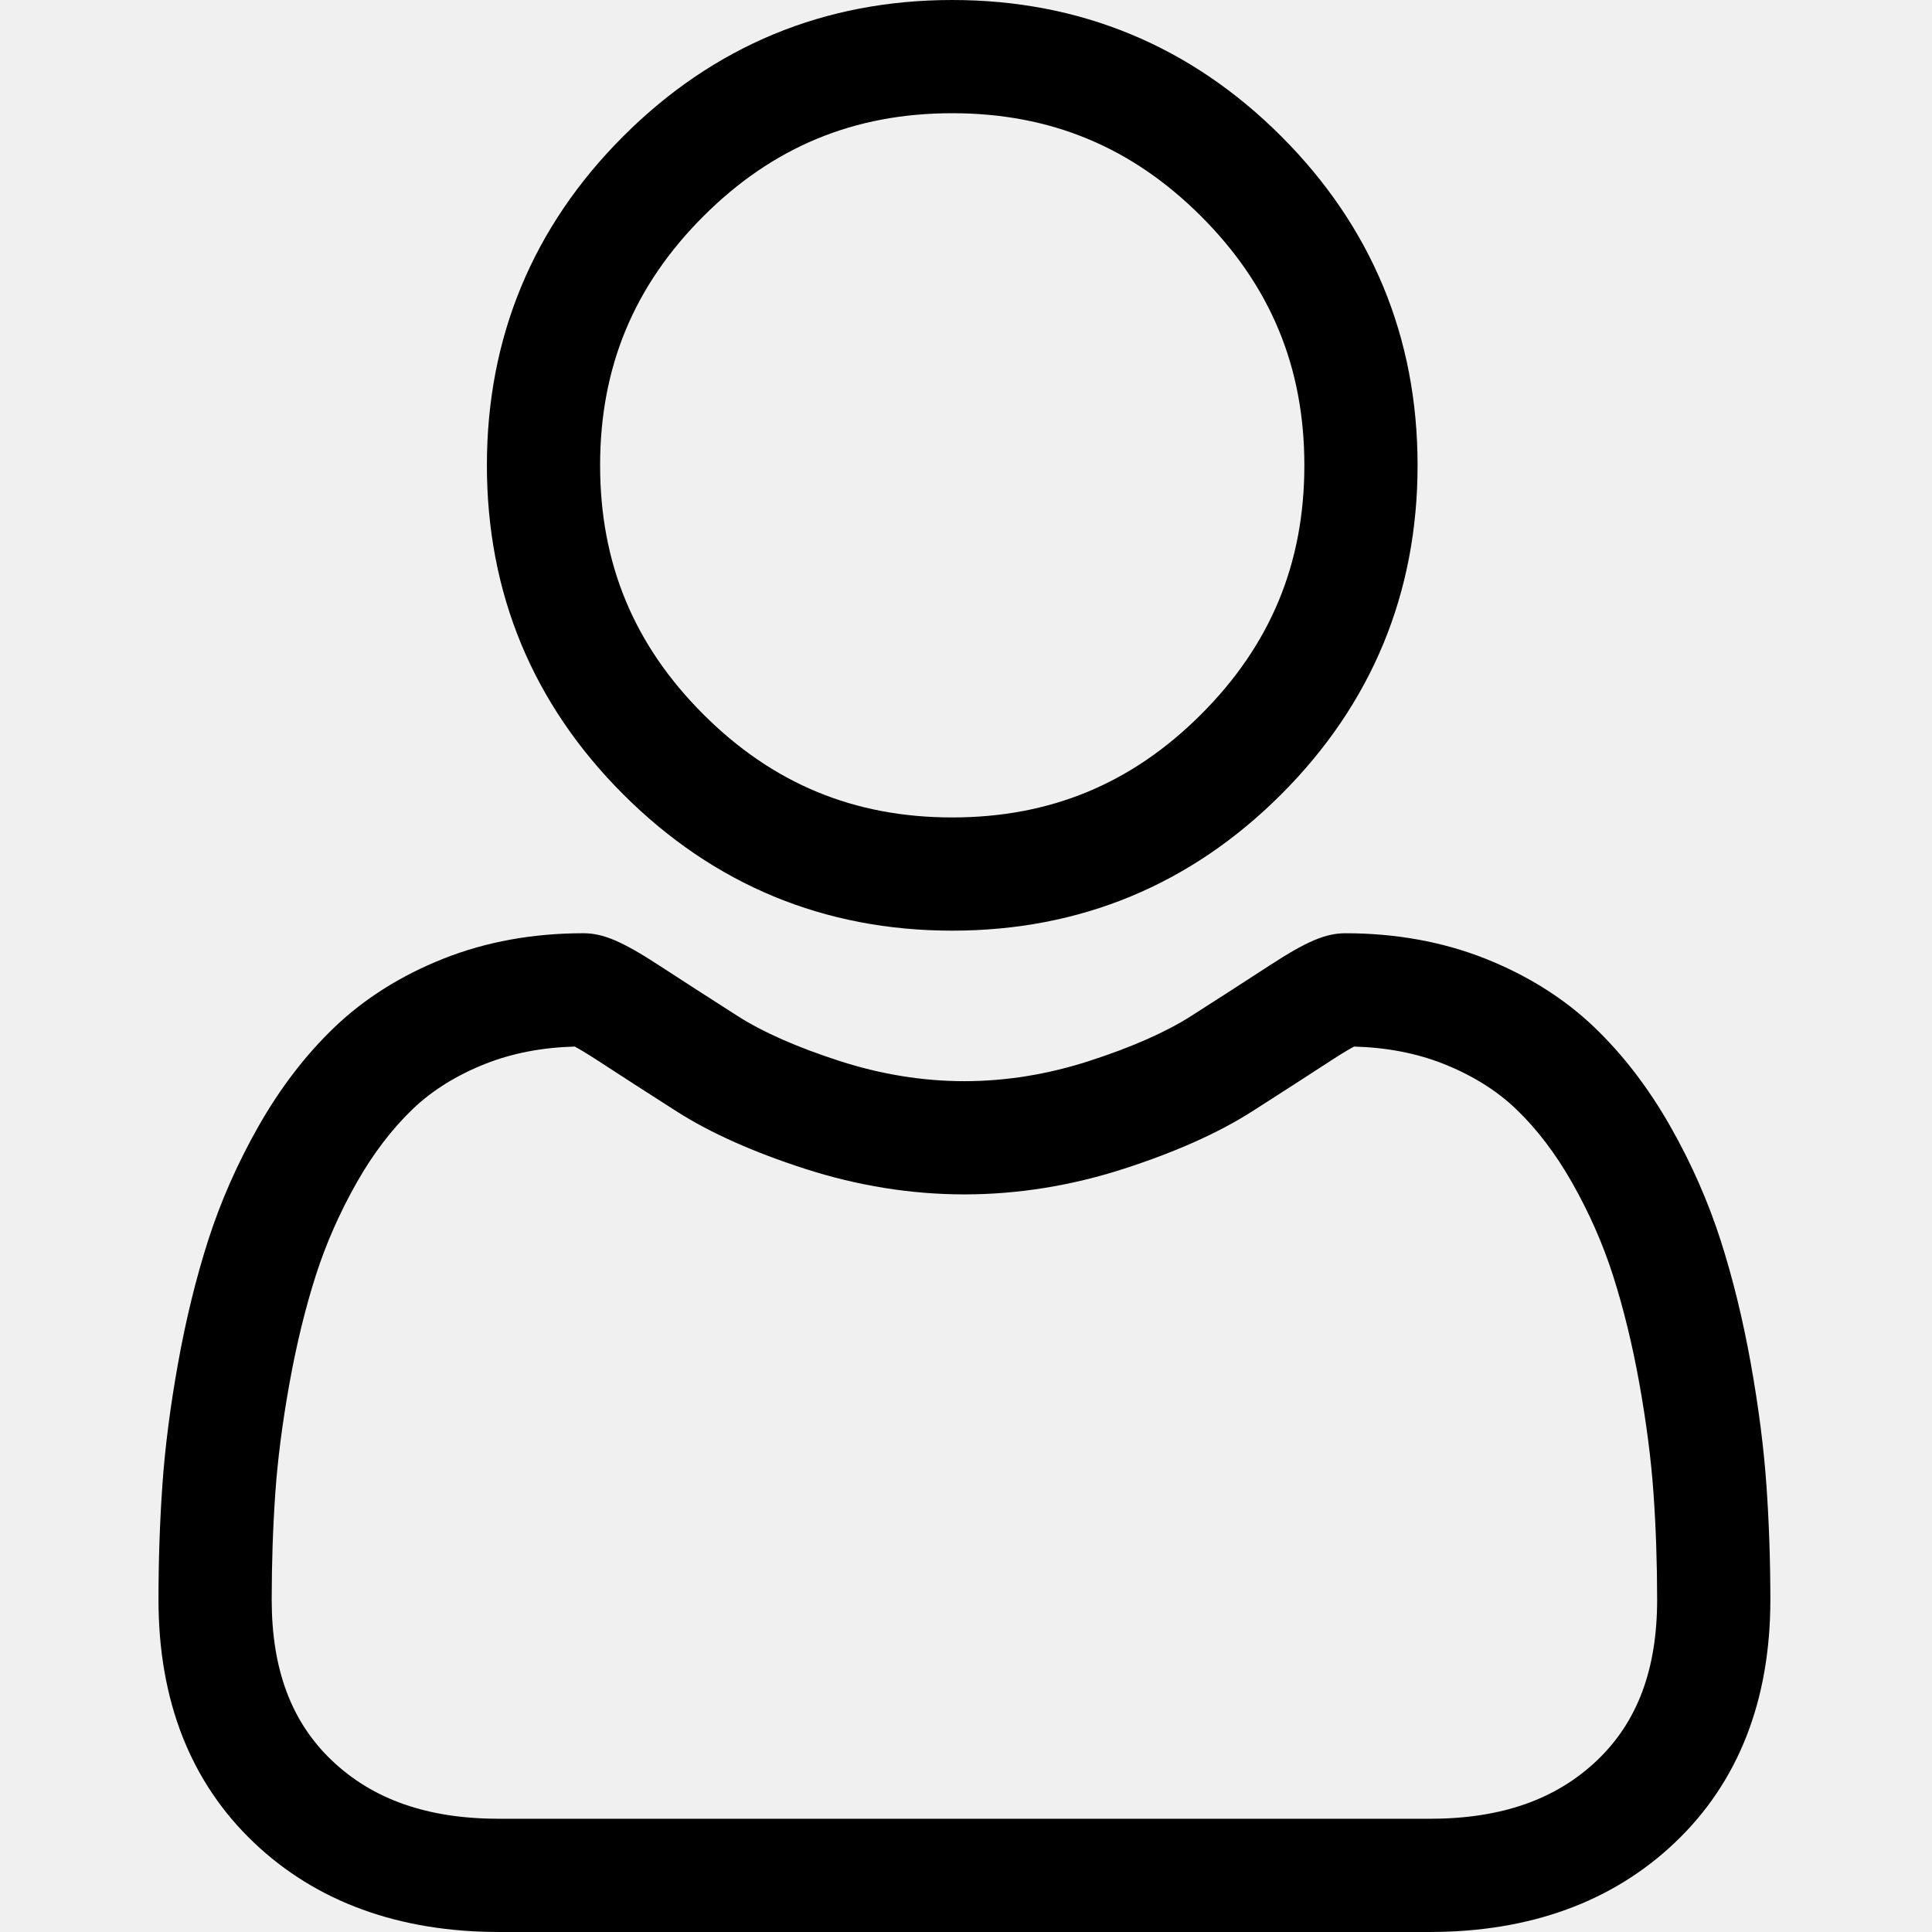
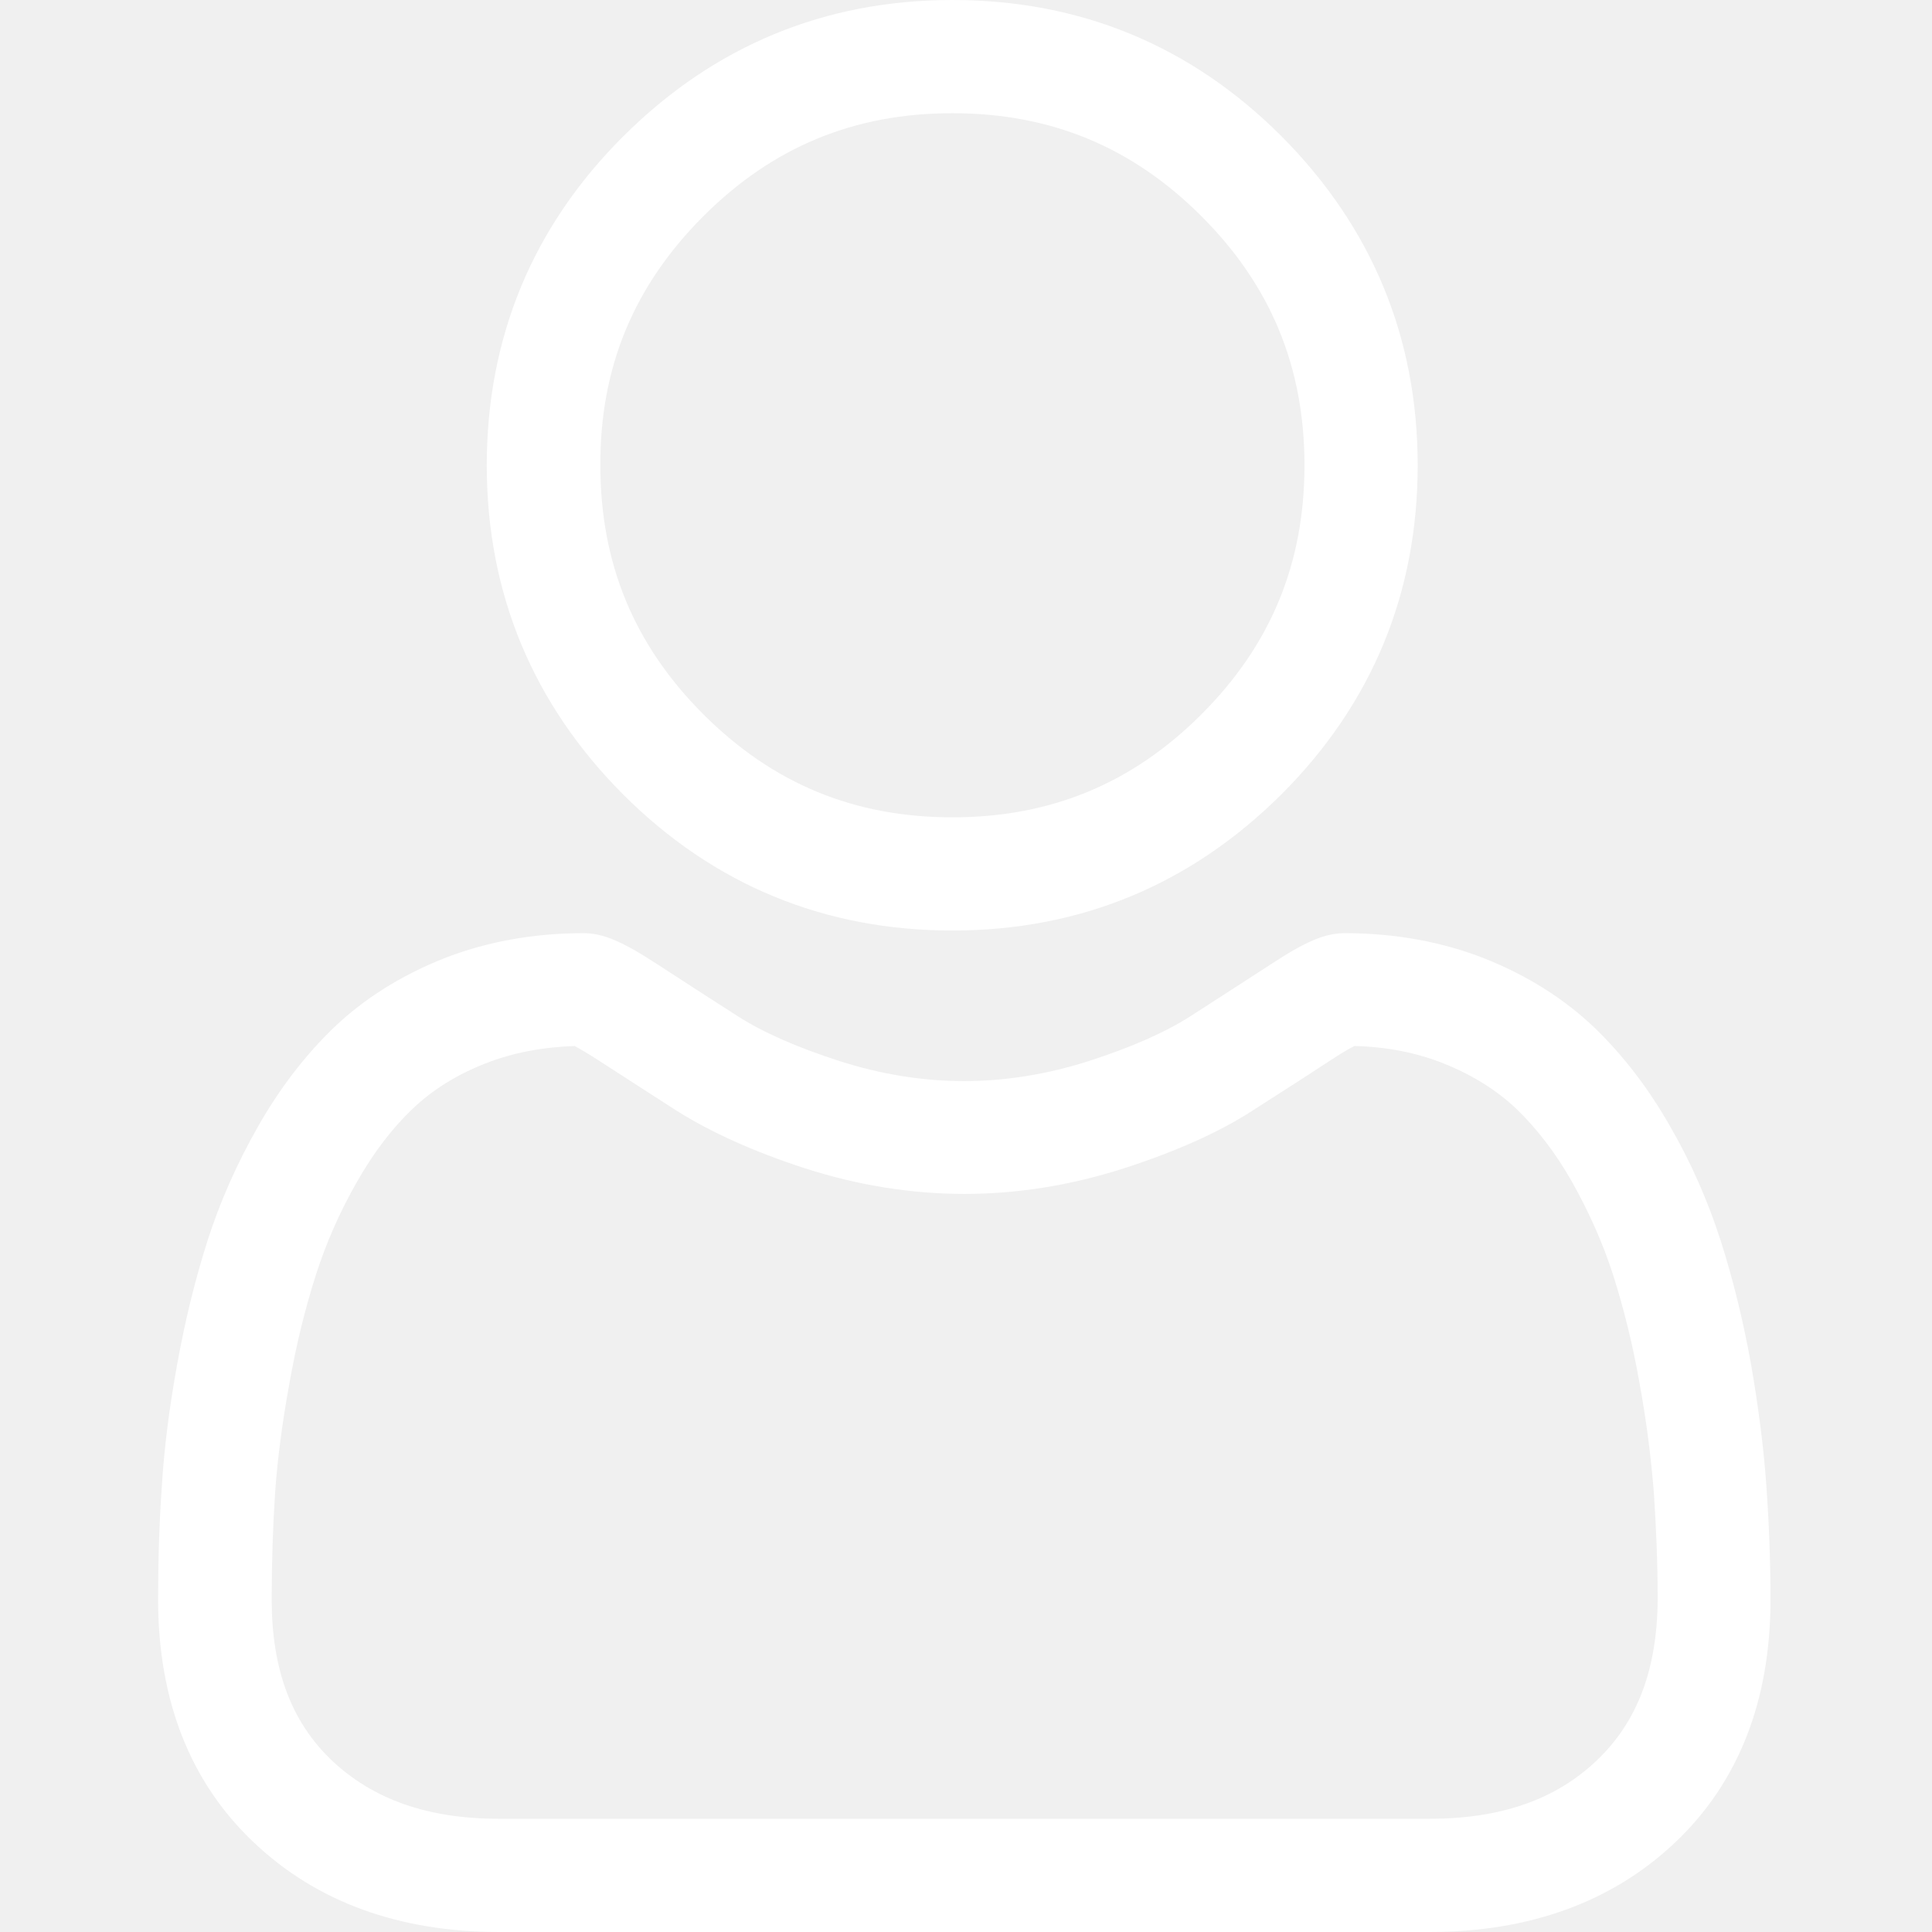
- <svg xmlns="http://www.w3.org/2000/svg" viewBox="-42 0 512 512.001">
-   <path d="m210.352 246.633c33.883 0 63.219-12.152 87.195-36.129 23.969-23.973 36.125-53.305 36.125-87.191 0-33.875-12.152-63.211-36.129-87.191-23.977-23.969-53.312-36.121-87.191-36.121-33.887 0-63.219 12.152-87.191 36.125s-36.129 53.309-36.129 87.188c0 33.887 12.156 63.223 36.129 87.195 23.98 23.969 53.316 36.125 87.191 36.125zm-65.973-189.293c18.395-18.395 39.973-27.336 65.973-27.336 25.996 0 47.578 8.941 65.977 27.336 18.395 18.398 27.34 39.98 27.34 65.973 0 26-8.945 47.578-27.34 65.977-18.398 18.398-39.98 27.34-65.977 27.34-25.992 0-47.57-8.945-65.973-27.34-18.398-18.395-27.344-39.977-27.344-65.977 0-25.992 8.945-47.574 27.344-65.973zm0 0" />
-   <path d="m426.129 393.703c-.691-9.977-2.09-20.859-4.148-32.352-2.078-11.578-4.754-22.523-7.957-32.527-3.312-10.34-7.809-20.551-13.375-30.336-5.77-10.156-12.551-19-20.16-26.277-7.957-7.613-17.699-13.734-28.965-18.199-11.227-4.441-23.668-6.691-36.977-6.691-5.227 0-10.281 2.145-20.043 8.5-6.008 3.918-13.035 8.449-20.879 13.461-6.707 4.273-15.793 8.277-27.016 11.902-10.949 3.543-22.066 5.34-33.043 5.34-10.969 0-22.086-1.797-33.043-5.34-11.211-3.621-20.301-7.625-26.996-11.898-7.77-4.965-14.801-9.496-20.898-13.469-9.754-6.355-14.809-8.5-20.035-8.5-13.312 0-25.75 2.254-36.973 6.699-11.258 4.457-21.004 10.578-28.969 18.199-7.609 7.281-14.391 16.121-20.156 26.273-5.559 9.785-10.059 19.992-13.371 30.34-3.199 10.004-5.875 20.945-7.953 32.523-2.062 11.477-3.457 22.363-4.148 32.363-.68 9.777-1.023 19.953-1.023 30.234 0 26.727 8.496 48.363 25.25 64.32 16.547 15.746 38.438 23.73 65.066 23.73h246.531c26.621 0 48.512-7.984 65.062-23.73 16.758-15.945 25.254-37.59 25.254-64.324-.004-10.316-.352-20.492-1.035-30.242zm-44.906 72.828c-10.934 10.406-25.449 15.465-44.379 15.465h-246.527c-18.934 0-33.449-5.059-44.379-15.461-10.723-10.207-15.934-24.141-15.934-42.586 0-9.594.316-19.066.949-28.16.617-8.922 1.879-18.723 3.75-29.137 1.848-10.285 4.199-19.938 6.996-28.676 2.684-8.379 6.344-16.676 10.883-24.668 4.332-7.617 9.316-14.152 14.816-19.418 5.145-4.926 11.629-8.957 19.27-11.98 7.066-2.797 15.008-4.328 23.629-4.559 1.051.559 2.922 1.625 5.953 3.602 6.168 4.02 13.277 8.605 21.137 13.625 8.859 5.648 20.273 10.75 33.91 15.152 13.941 4.508 28.16 6.797 42.273 6.797 14.113 0 28.336-2.289 42.27-6.793 13.648-4.41 25.059-9.508 33.93-15.164 8.043-5.141 14.953-9.594 21.121-13.617 3.031-1.973 4.902-3.043 5.953-3.602 8.625.23 16.566 1.762 23.637 4.559 7.637 3.023 14.121 7.059 19.266 11.98 5.5 5.262 10.484 11.797 14.816 19.422 4.543 7.988 8.207 16.289 10.887 24.66 2.801 8.75 5.156 18.398 7 28.676 1.867 10.434 3.133 20.238 3.75 29.145v.008c.637 9.059.957 18.527.961 28.148-.004 18.449-5.215 32.379-15.938 42.582zm0 0" />
+ <svg xmlns="http://www.w3.org/2000/svg" version="1.1" id="Слой_1" x="0px" y="0px" viewBox="0 0 512 512" style="enable-background:new 0 0 512 512;" xml:space="preserve">
+   <style type="text/css">
+ 	.st0{fill:#FFFFFF;}
+ </style>
+   <path class="st0" d="M252.4,246.6c33.9,0,63.2-12.2,87.2-36.1c24-24,36.1-53.3,36.1-87.2c0-33.9-12.2-63.2-36.1-87.2  c-24-24-53.3-36.1-87.2-36.1c-33.9,0-63.2,12.2-87.2,36.1S129,89.4,129,123.3c0,33.9,12.2,63.2,36.1,87.2  C189.1,234.5,218.5,246.6,252.4,246.6z M186.4,57.3c18.4-18.4,40-27.3,66-27.3c26,0,47.6,8.9,66,27.3c18.4,18.4,27.3,40,27.3,66  c0,26-8.9,47.6-27.3,66c-18.4,18.4-40,27.3-66,27.3c-26,0-47.6-8.9-66-27.3c-18.4-18.4-27.3-40-27.3-66  C159,97.3,168,75.7,186.4,57.3z" />
+   <path class="st0" d="M468.1,393.7c-0.7-10-2.1-20.9-4.1-32.4c-2.1-11.6-4.8-22.5-8-32.5c-3.3-10.3-7.8-20.6-13.4-30.3  c-5.8-10.2-12.6-19-20.2-26.3c-8-7.6-17.7-13.7-29-18.2c-11.2-4.4-23.7-6.7-37-6.7c-5.2,0-10.3,2.1-20,8.5c-6,3.9-13,8.4-20.9,13.5  c-6.7,4.3-15.8,8.3-27,11.9c-10.9,3.5-22.1,5.3-33,5.3c-11,0-22.1-1.8-33-5.3c-11.2-3.6-20.3-7.6-27-11.9c-7.8-5-14.8-9.5-20.9-13.5  c-9.8-6.4-14.8-8.5-20-8.5c-13.3,0-25.8,2.3-37,6.7c-11.3,4.5-21,10.6-29,18.2c-7.6,7.3-14.4,16.1-20.2,26.3  c-5.6,9.8-10.1,20-13.4,30.3c-3.2,10-5.9,20.9-8,32.5c-2.1,11.5-3.5,22.4-4.1,32.4c-0.7,9.8-1,20-1,30.2c0,26.7,8.5,48.4,25.3,64.3  C83.8,504,105.7,512,132.3,512h246.5c26.6,0,48.5-8,65.1-23.7c16.8-15.9,25.3-37.6,25.3-64.3C469.2,413.6,468.8,403.5,468.1,393.7z   M423.2,466.5c-10.9,10.4-25.4,15.5-44.4,15.5H132.3c-18.9,0-33.4-5.1-44.4-15.5C77.2,456.3,72,442.4,72,423.9  c0-9.6,0.3-19.1,0.9-28.2c0.6-8.9,1.9-18.7,3.8-29.1c1.8-10.3,4.2-19.9,7-28.7c2.7-8.4,6.3-16.7,10.9-24.7  c4.3-7.6,9.3-14.2,14.8-19.4c5.1-4.9,11.6-9,19.3-12c7.1-2.8,15-4.3,23.6-4.6c1.1,0.6,2.9,1.6,6,3.6c6.2,4,13.3,8.6,21.1,13.6  c8.9,5.6,20.3,10.8,33.9,15.2c13.9,4.5,28.2,6.8,42.3,6.8s28.3-2.3,42.3-6.8c13.6-4.4,25.1-9.5,33.9-15.2c8-5.1,15-9.6,21.1-13.6  c3-2,4.9-3,6-3.6c8.6,0.2,16.6,1.8,23.6,4.6c7.6,3,14.1,7.1,19.3,12c5.5,5.3,10.5,11.8,14.8,19.4c4.5,8,8.2,16.3,10.9,24.7  c2.8,8.8,5.2,18.4,7,28.7c1.9,10.4,3.1,20.2,3.8,29.1v0c0.6,9.1,1,18.5,1,28.1C439.2,442.4,433.9,456.3,423.2,466.5z" />
</svg>
